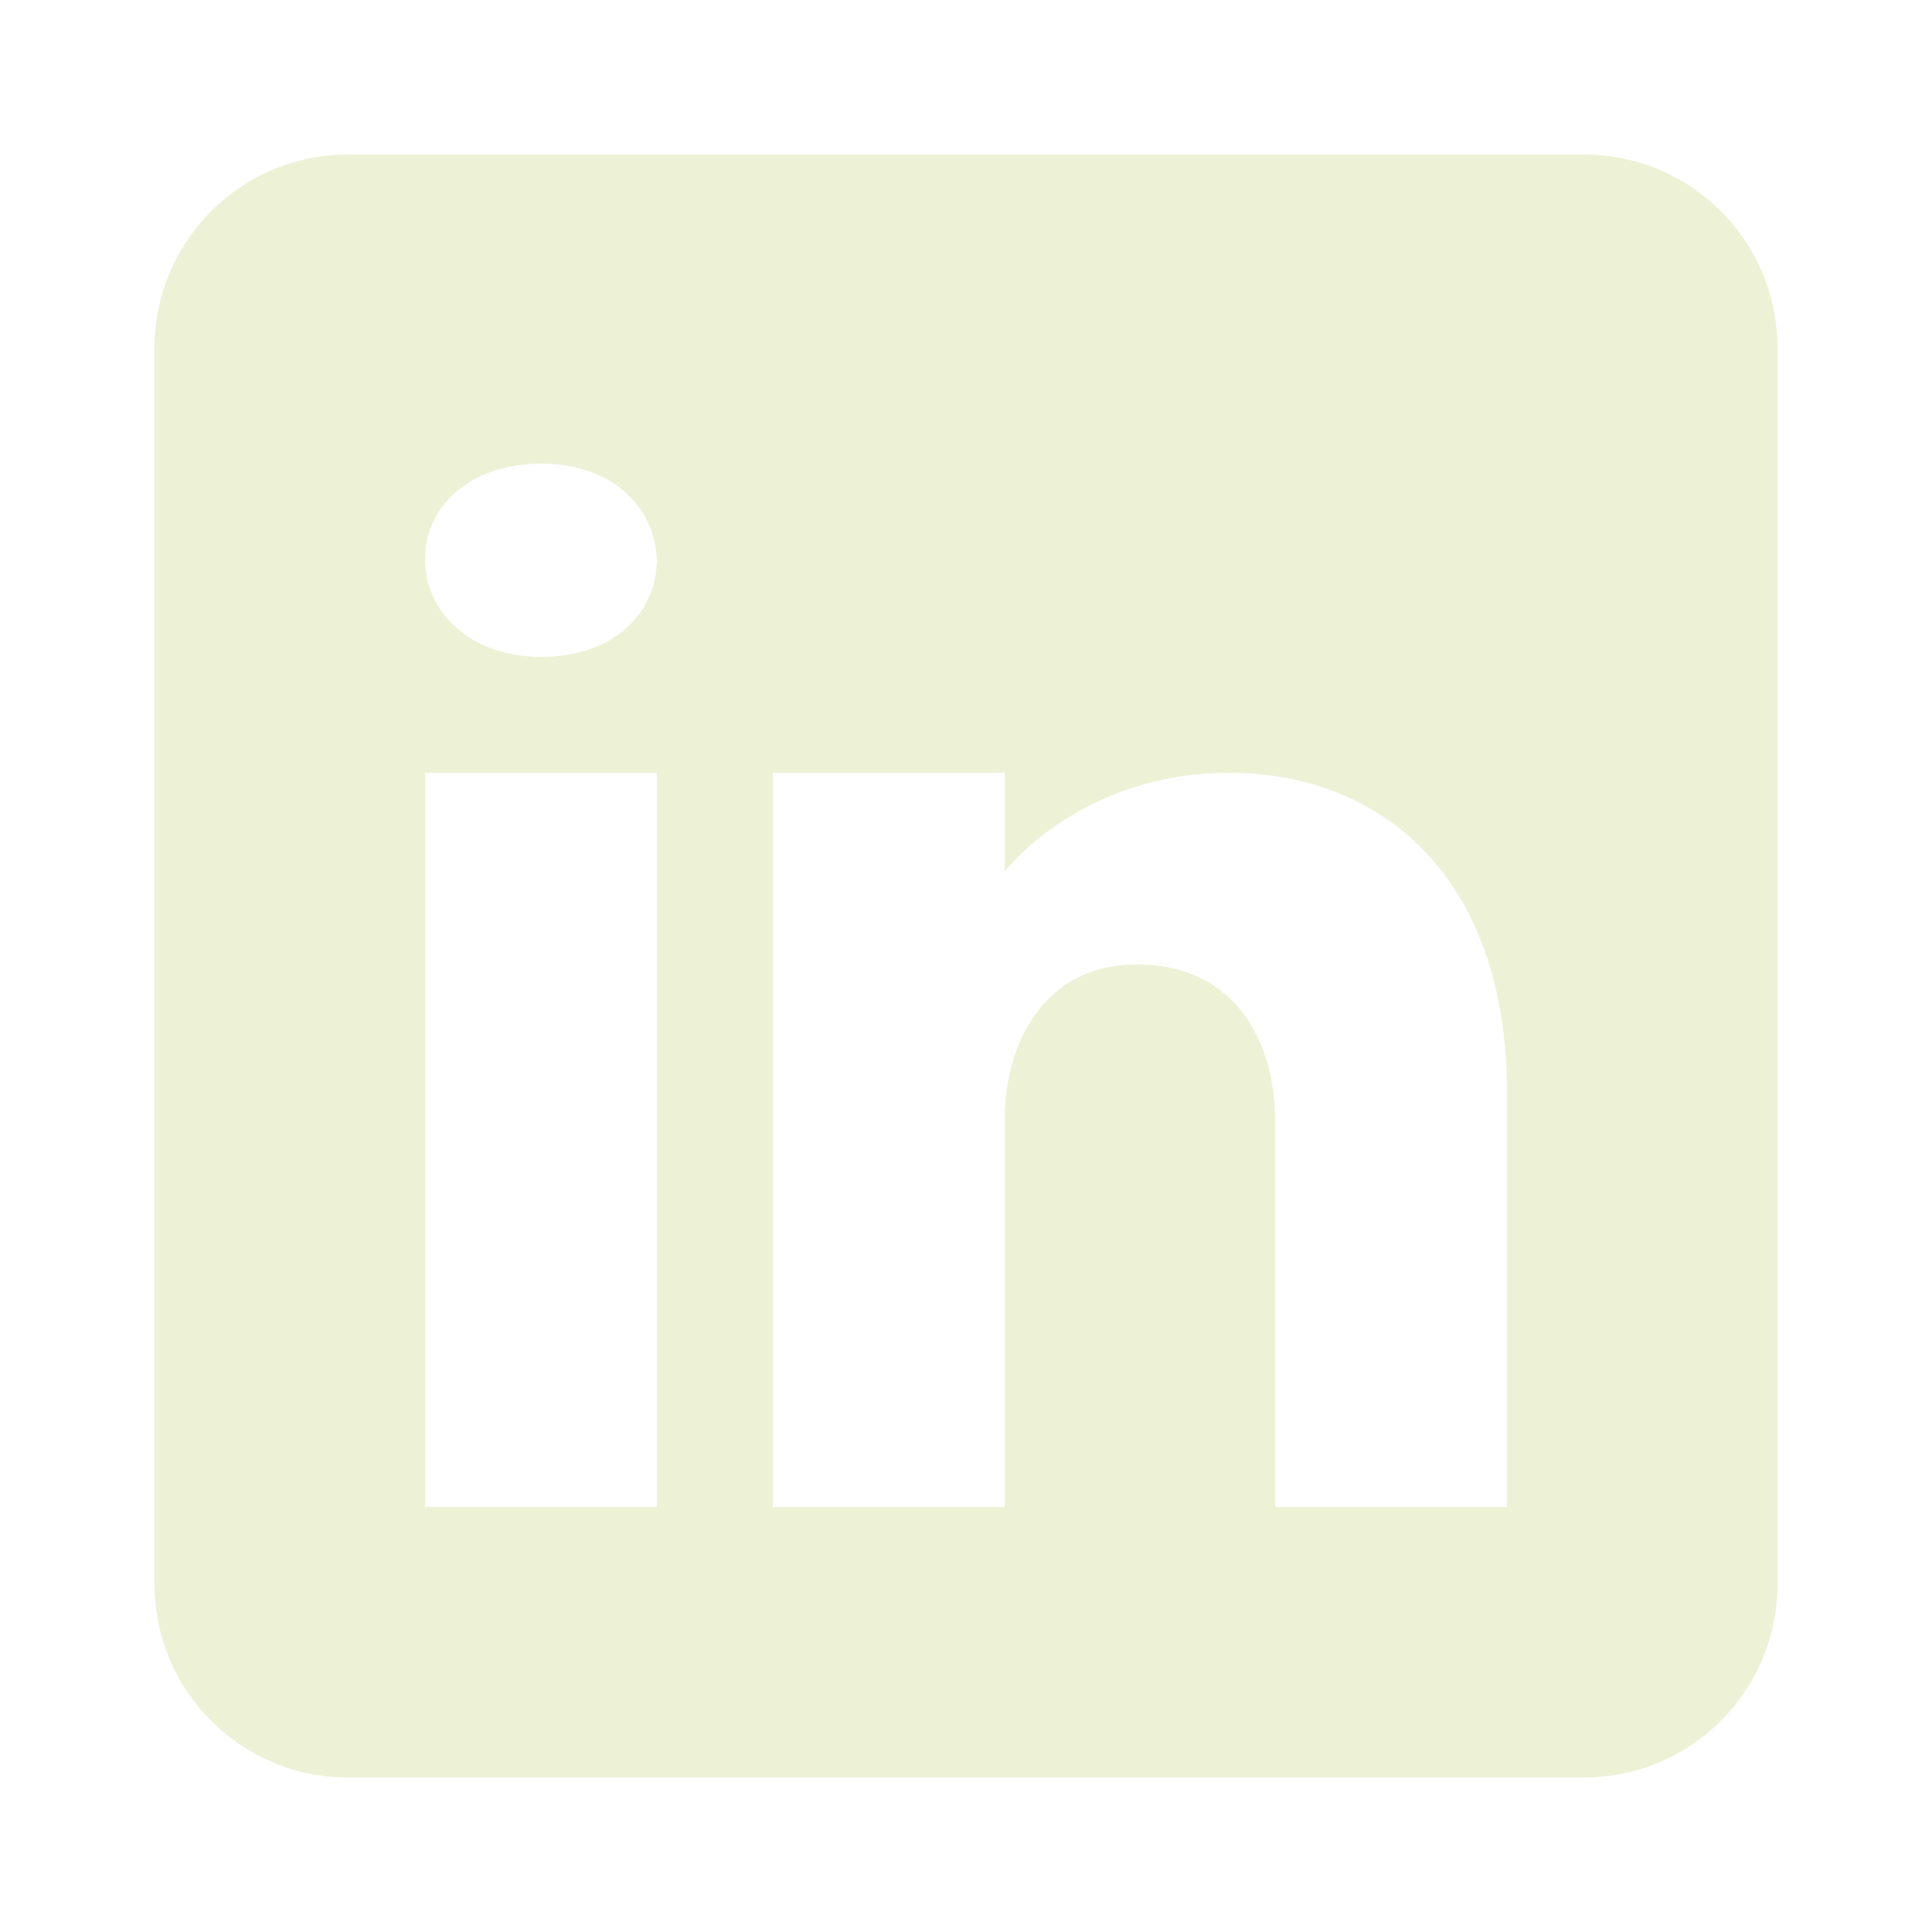
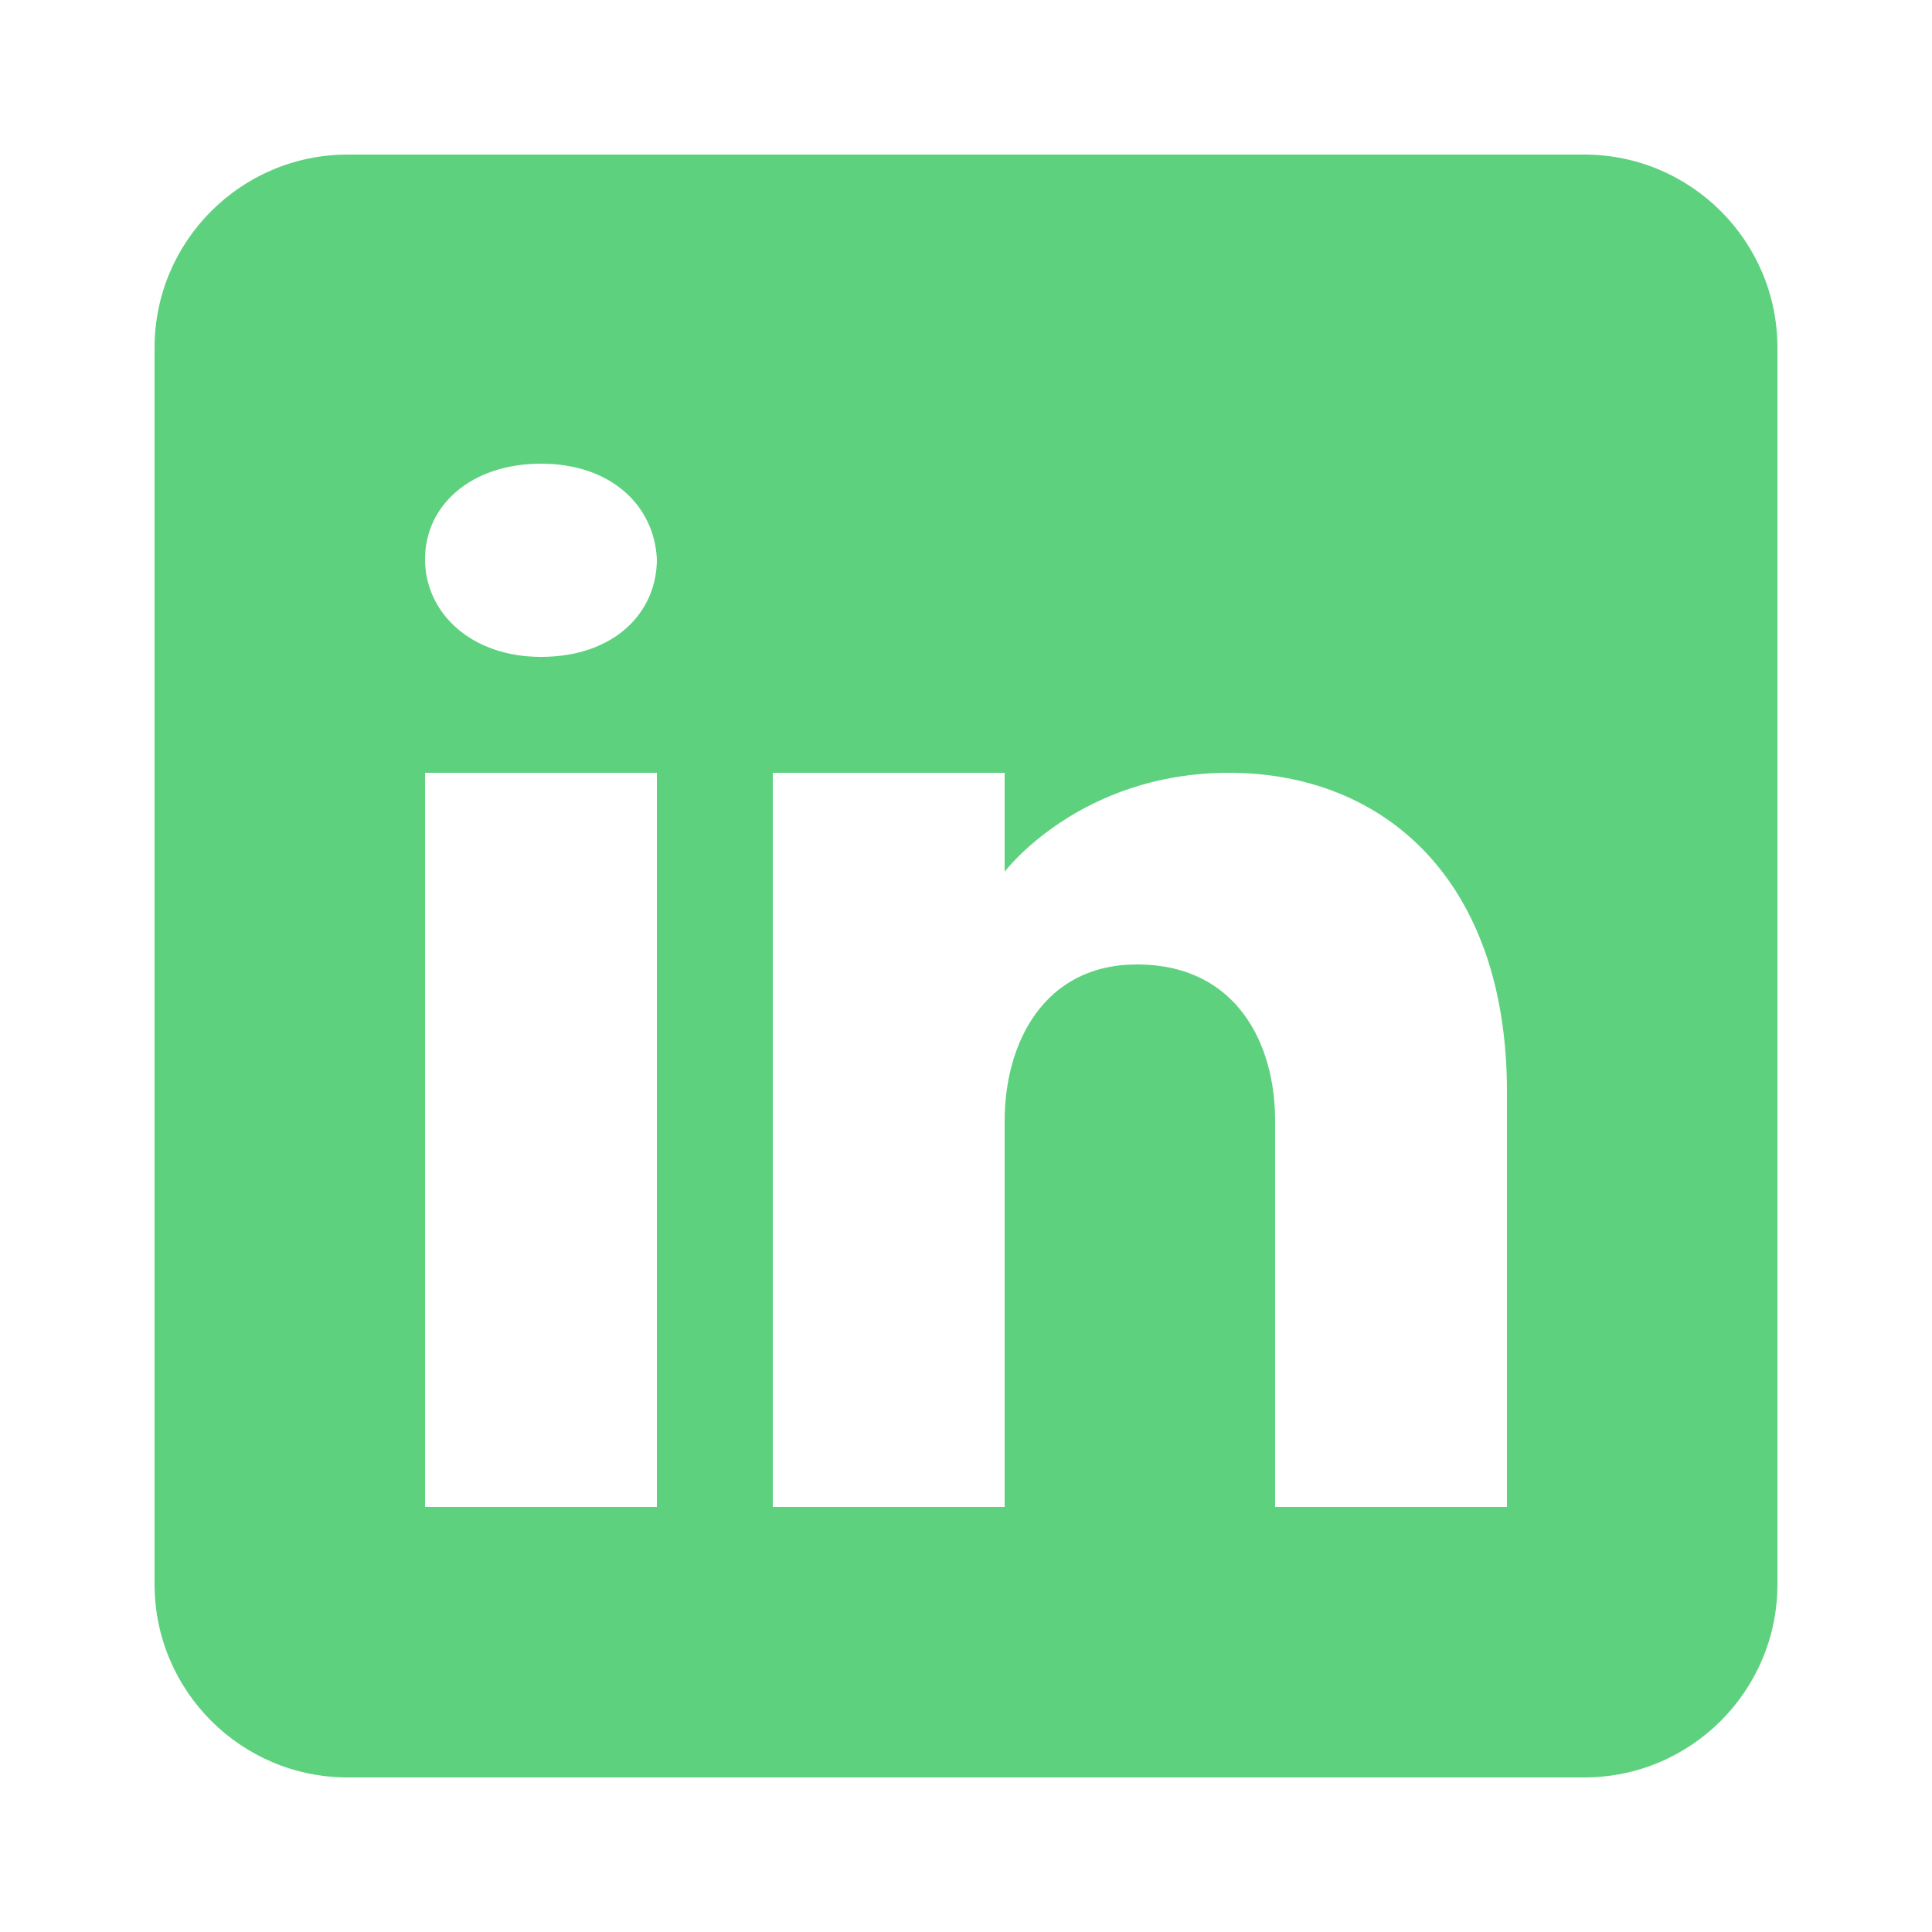
- <svg xmlns="http://www.w3.org/2000/svg" viewBox="0 0 50 50" width="50px" height="50px" fill="#edf1d6">
+ <svg xmlns="http://www.w3.org/2000/svg" viewBox="0 0 50 50" width="50px" height="50px" fill="#5ed17f">
  <path d="M41,4H9C6.24,4,4,6.24,4,9v32c0,2.76,2.24,5,5,5h32c2.76,0,5-2.24,5-5V9C46,6.24,43.76,4,41,4z M17,20v19h-6V20H17z M11,14.47c0-1.4,1.2-2.47,3-2.47s2.93,1.07,3,2.47c0,1.4-1.12,2.53-3,2.53C12.2,17,11,15.87,11,14.47z M39,39h-6c0,0,0-9.26,0-10 c0-2-1-4-3.5-4.04h-0.08C27,24.96,26,27.02,26,29c0,0.91,0,10,0,10h-6V20h6v2.56c0,0,1.93-2.56,5.81-2.56 c3.97,0,7.19,2.73,7.19,8.26V39z" />
</svg>
